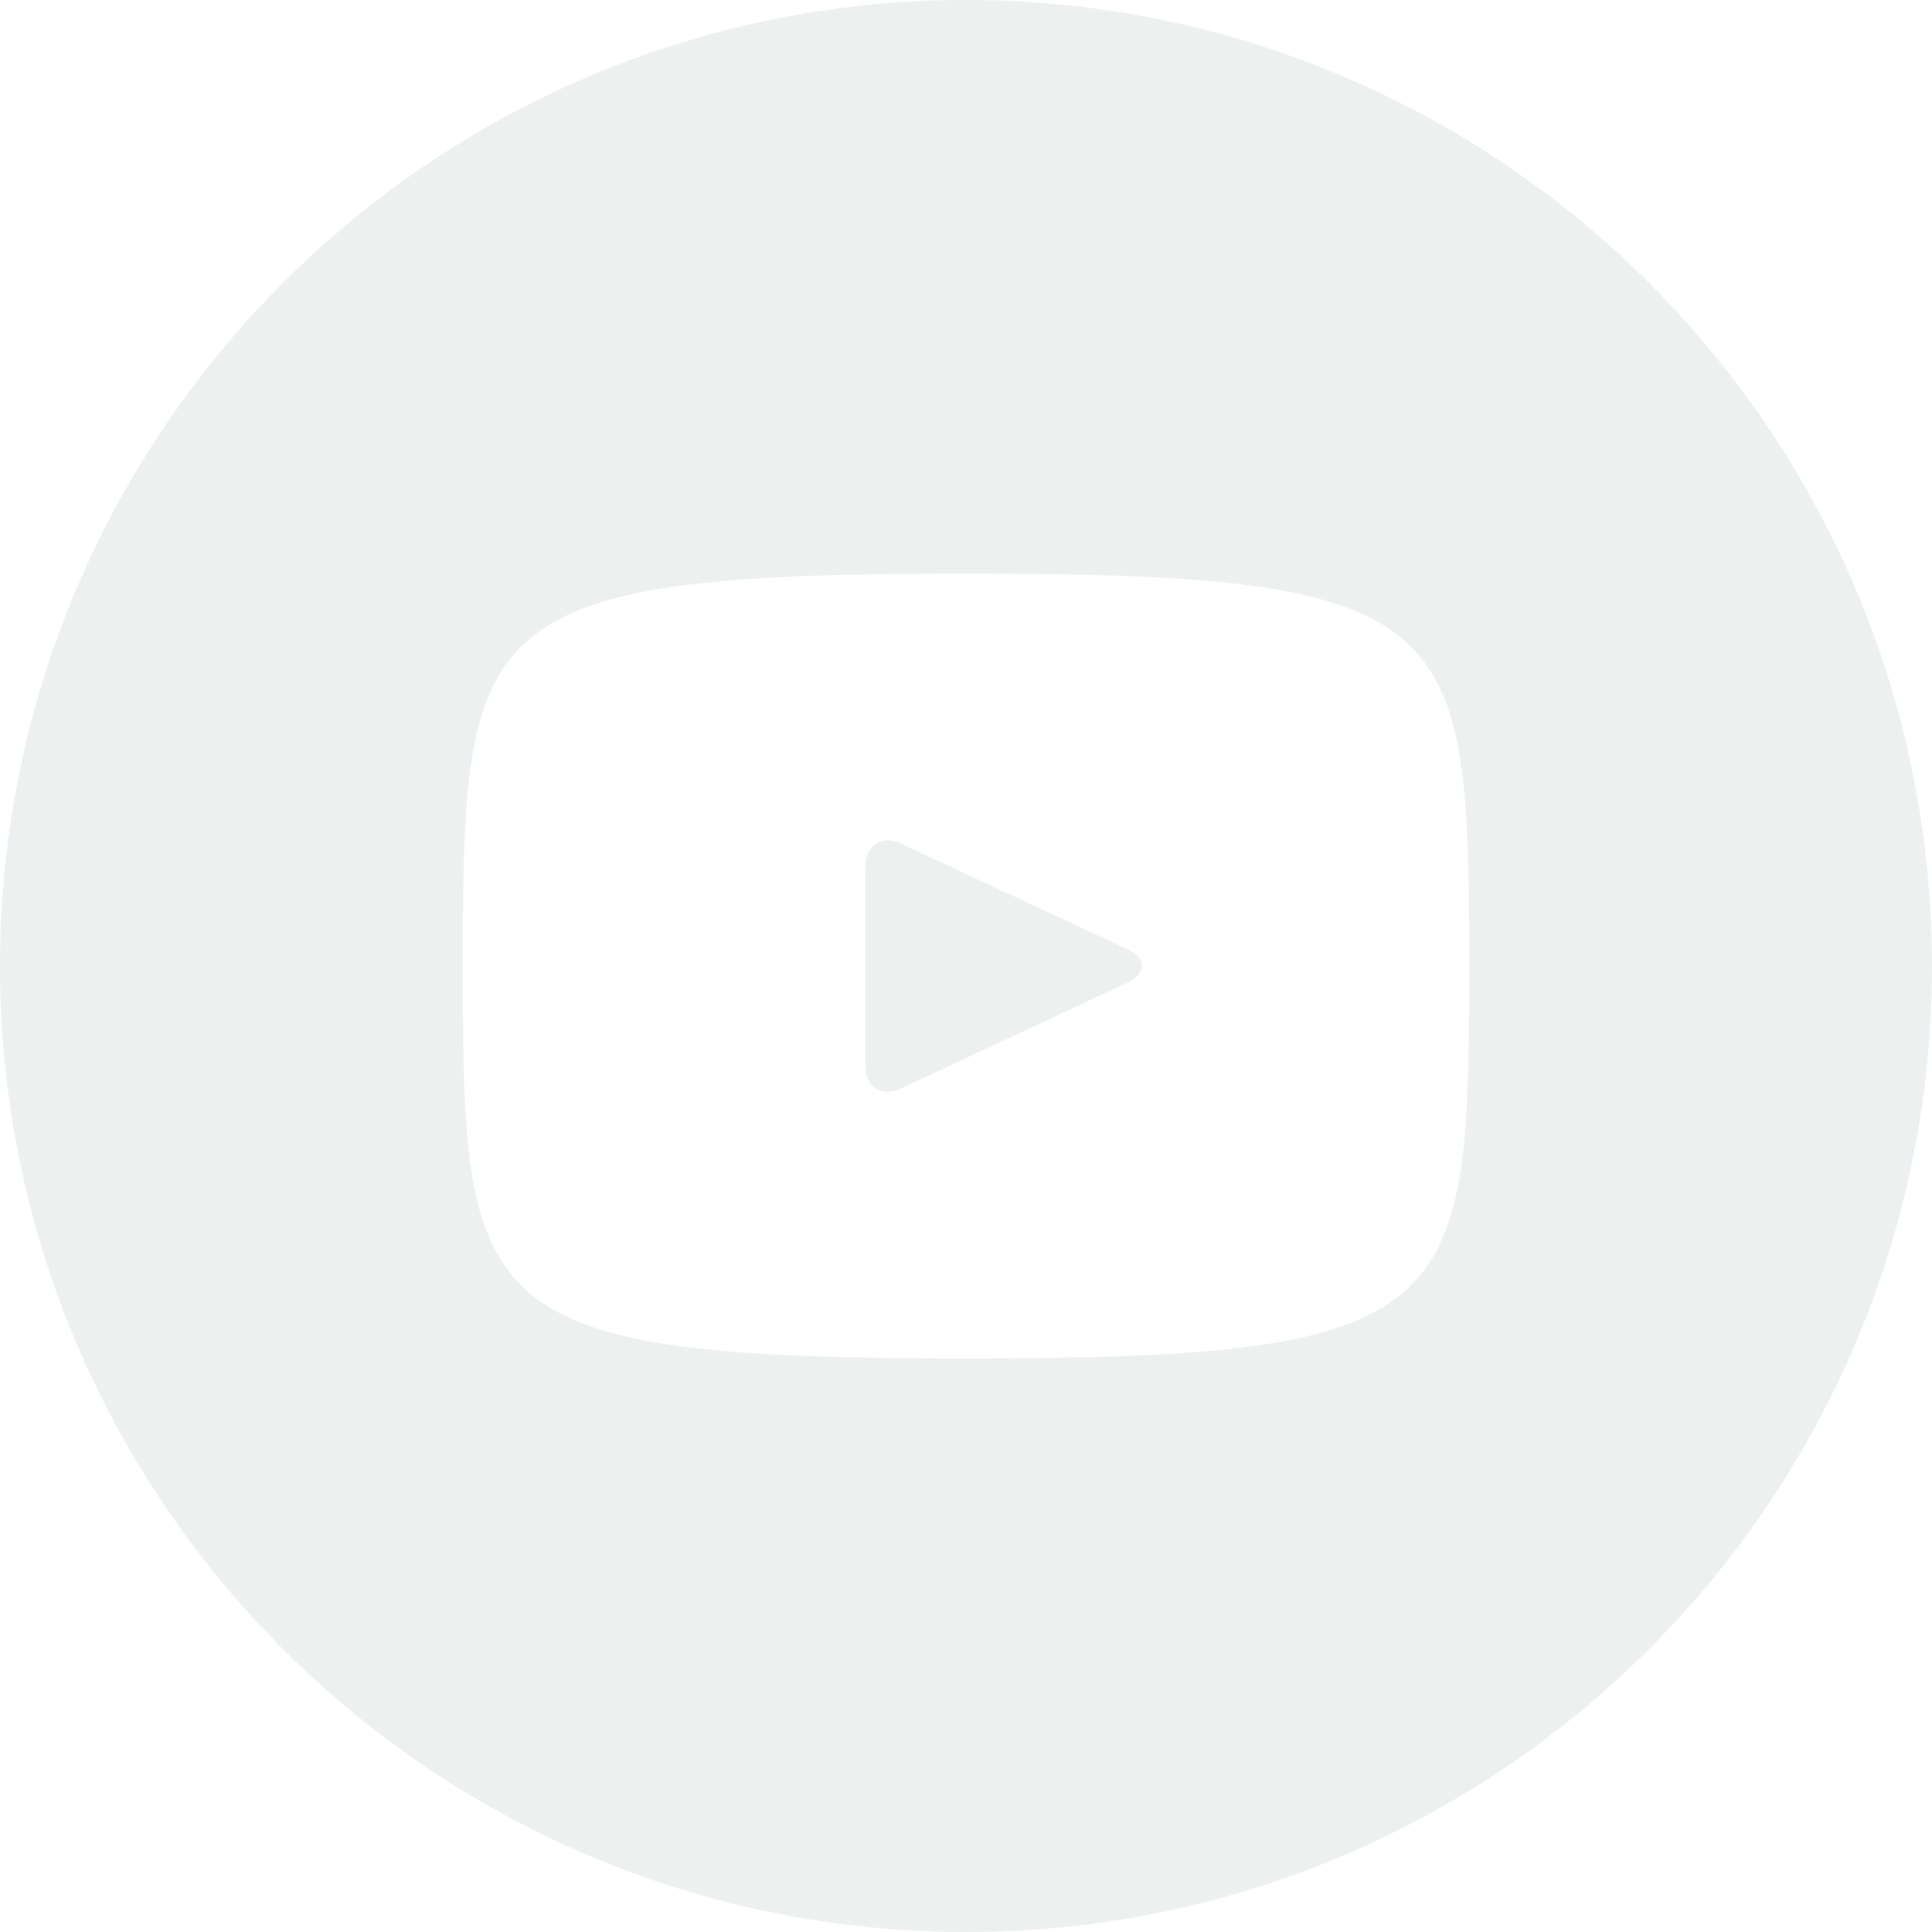
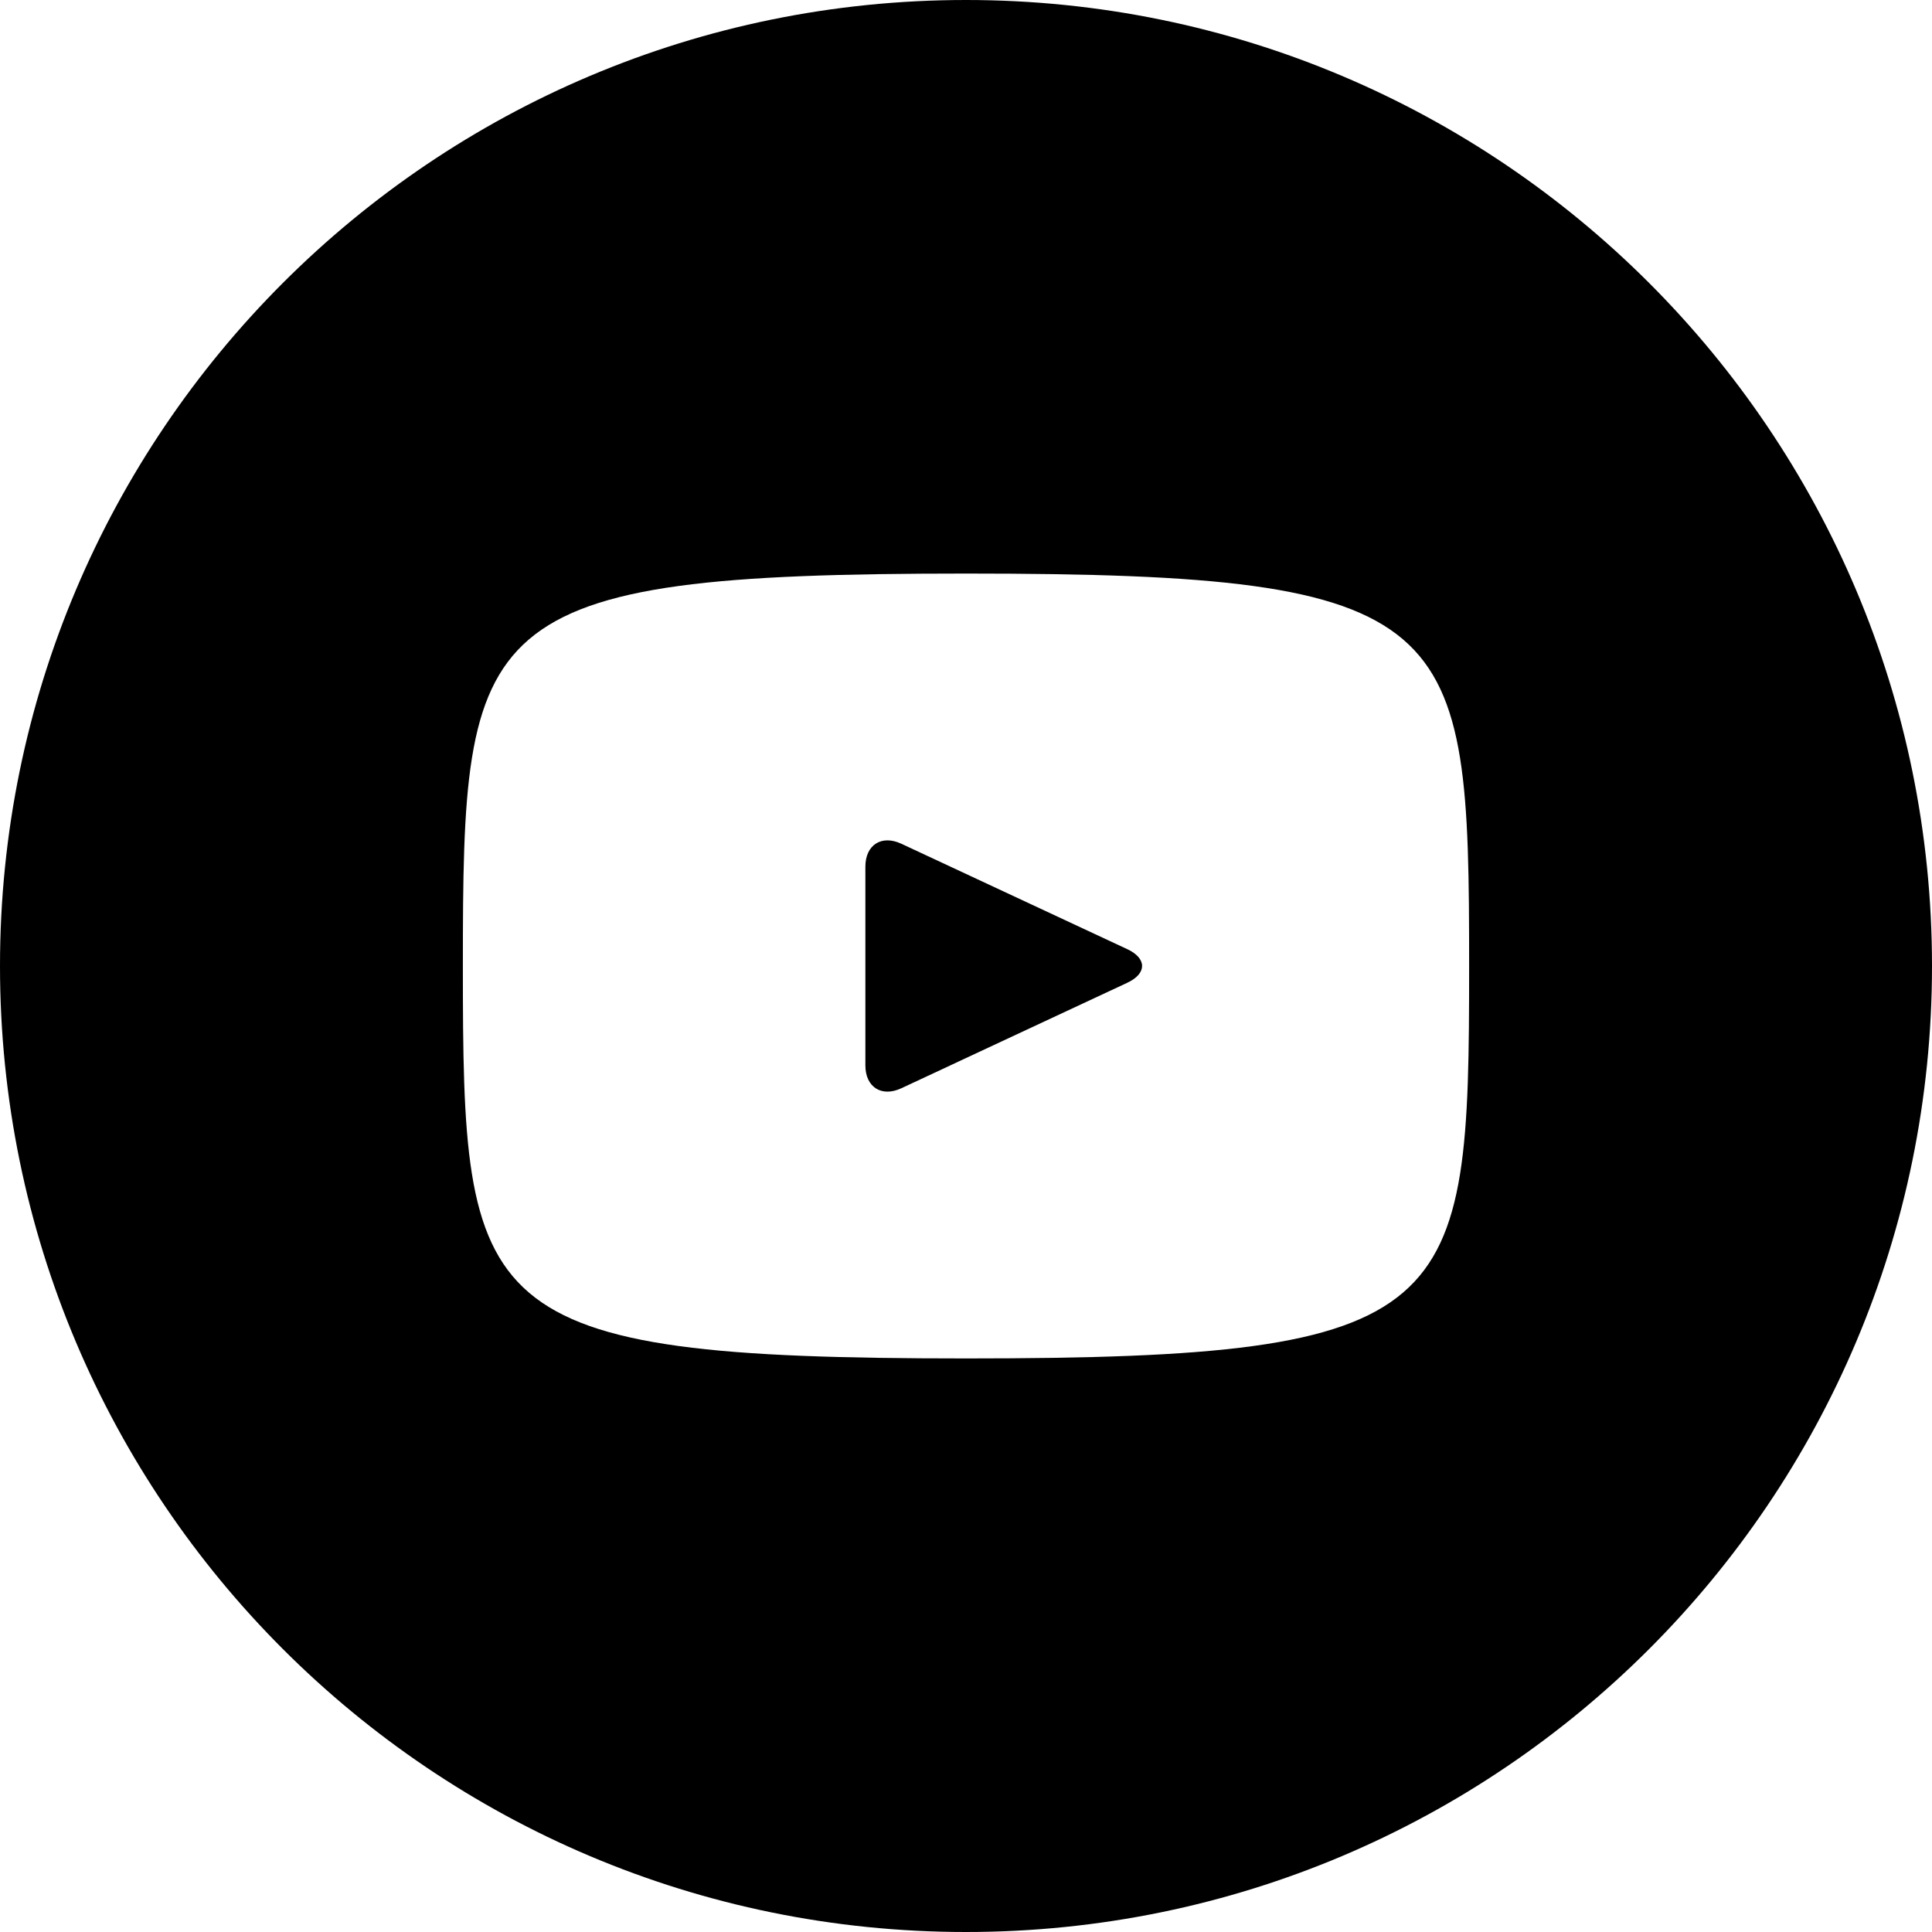
- <svg xmlns="http://www.w3.org/2000/svg" width="24" height="24" viewBox="0 0 24 24" fill="none">
-   <path d="M14.004 11.791L11.196 10.481C10.951 10.367 10.75 10.495 10.75 10.766V13.234C10.75 13.505 10.951 13.633 11.196 13.519L14.002 12.209C14.249 12.094 14.249 11.906 14.004 11.791ZM12 0C5.372 0 0 5.372 0 12C0 18.628 5.372 24 12 24C18.628 24 24 18.628 24 12C24 5.372 18.628 0 12 0ZM12 16.875C5.857 16.875 5.75 16.321 5.75 12C5.75 7.679 5.857 7.125 12 7.125C18.142 7.125 18.25 7.679 18.25 12C18.25 16.321 18.142 16.875 12 16.875Z" fill="#ECF1F0" />
+ <svg xmlns="http://www.w3.org/2000/svg" width="24" height="24" viewBox="0 0 24 24">
+   <path d="M14.004 11.791L11.196 10.481C10.951 10.367 10.75 10.495 10.75 10.766V13.234C10.75 13.505 10.951 13.633 11.196 13.519L14.002 12.209C14.249 12.094 14.249 11.906 14.004 11.791ZM12 0C5.372 0 0 5.372 0 12C0 18.628 5.372 24 12 24C18.628 24 24 18.628 24 12C24 5.372 18.628 0 12 0ZM12 16.875C5.857 16.875 5.75 16.321 5.75 12C5.75 7.679 5.857 7.125 12 7.125C18.142 7.125 18.25 7.679 18.25 12C18.25 16.321 18.142 16.875 12 16.875Z" />
</svg>
